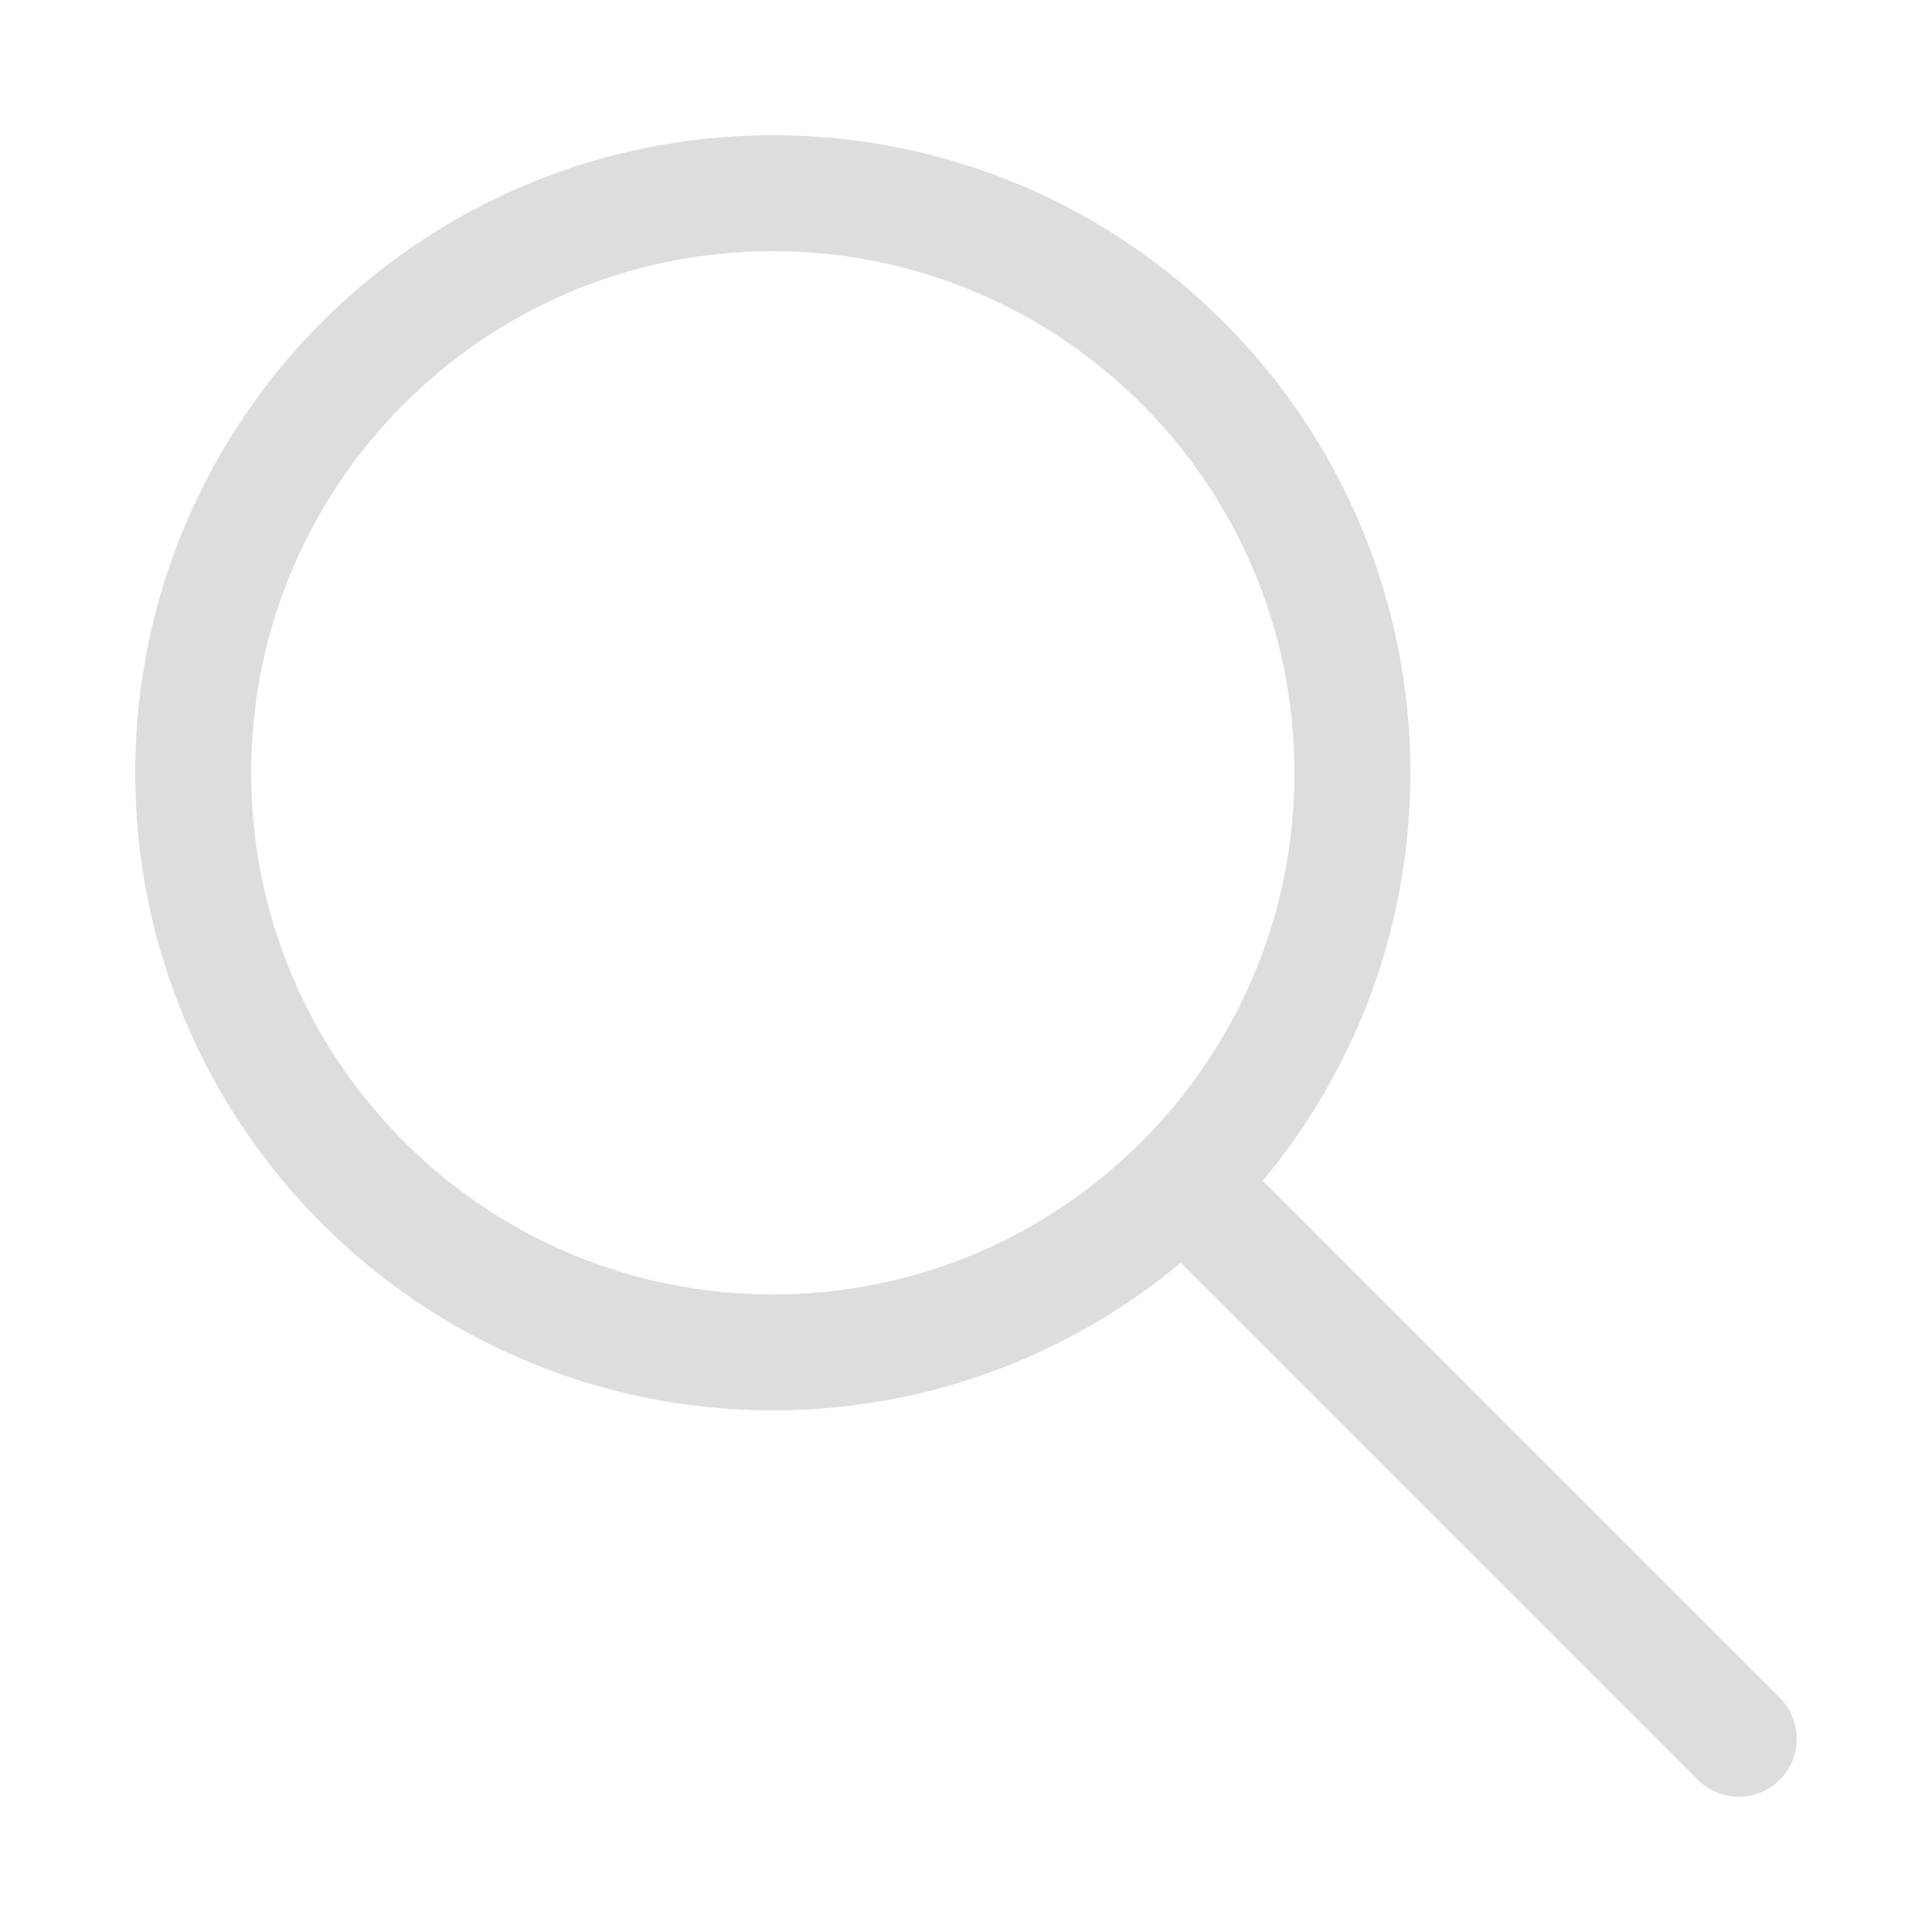
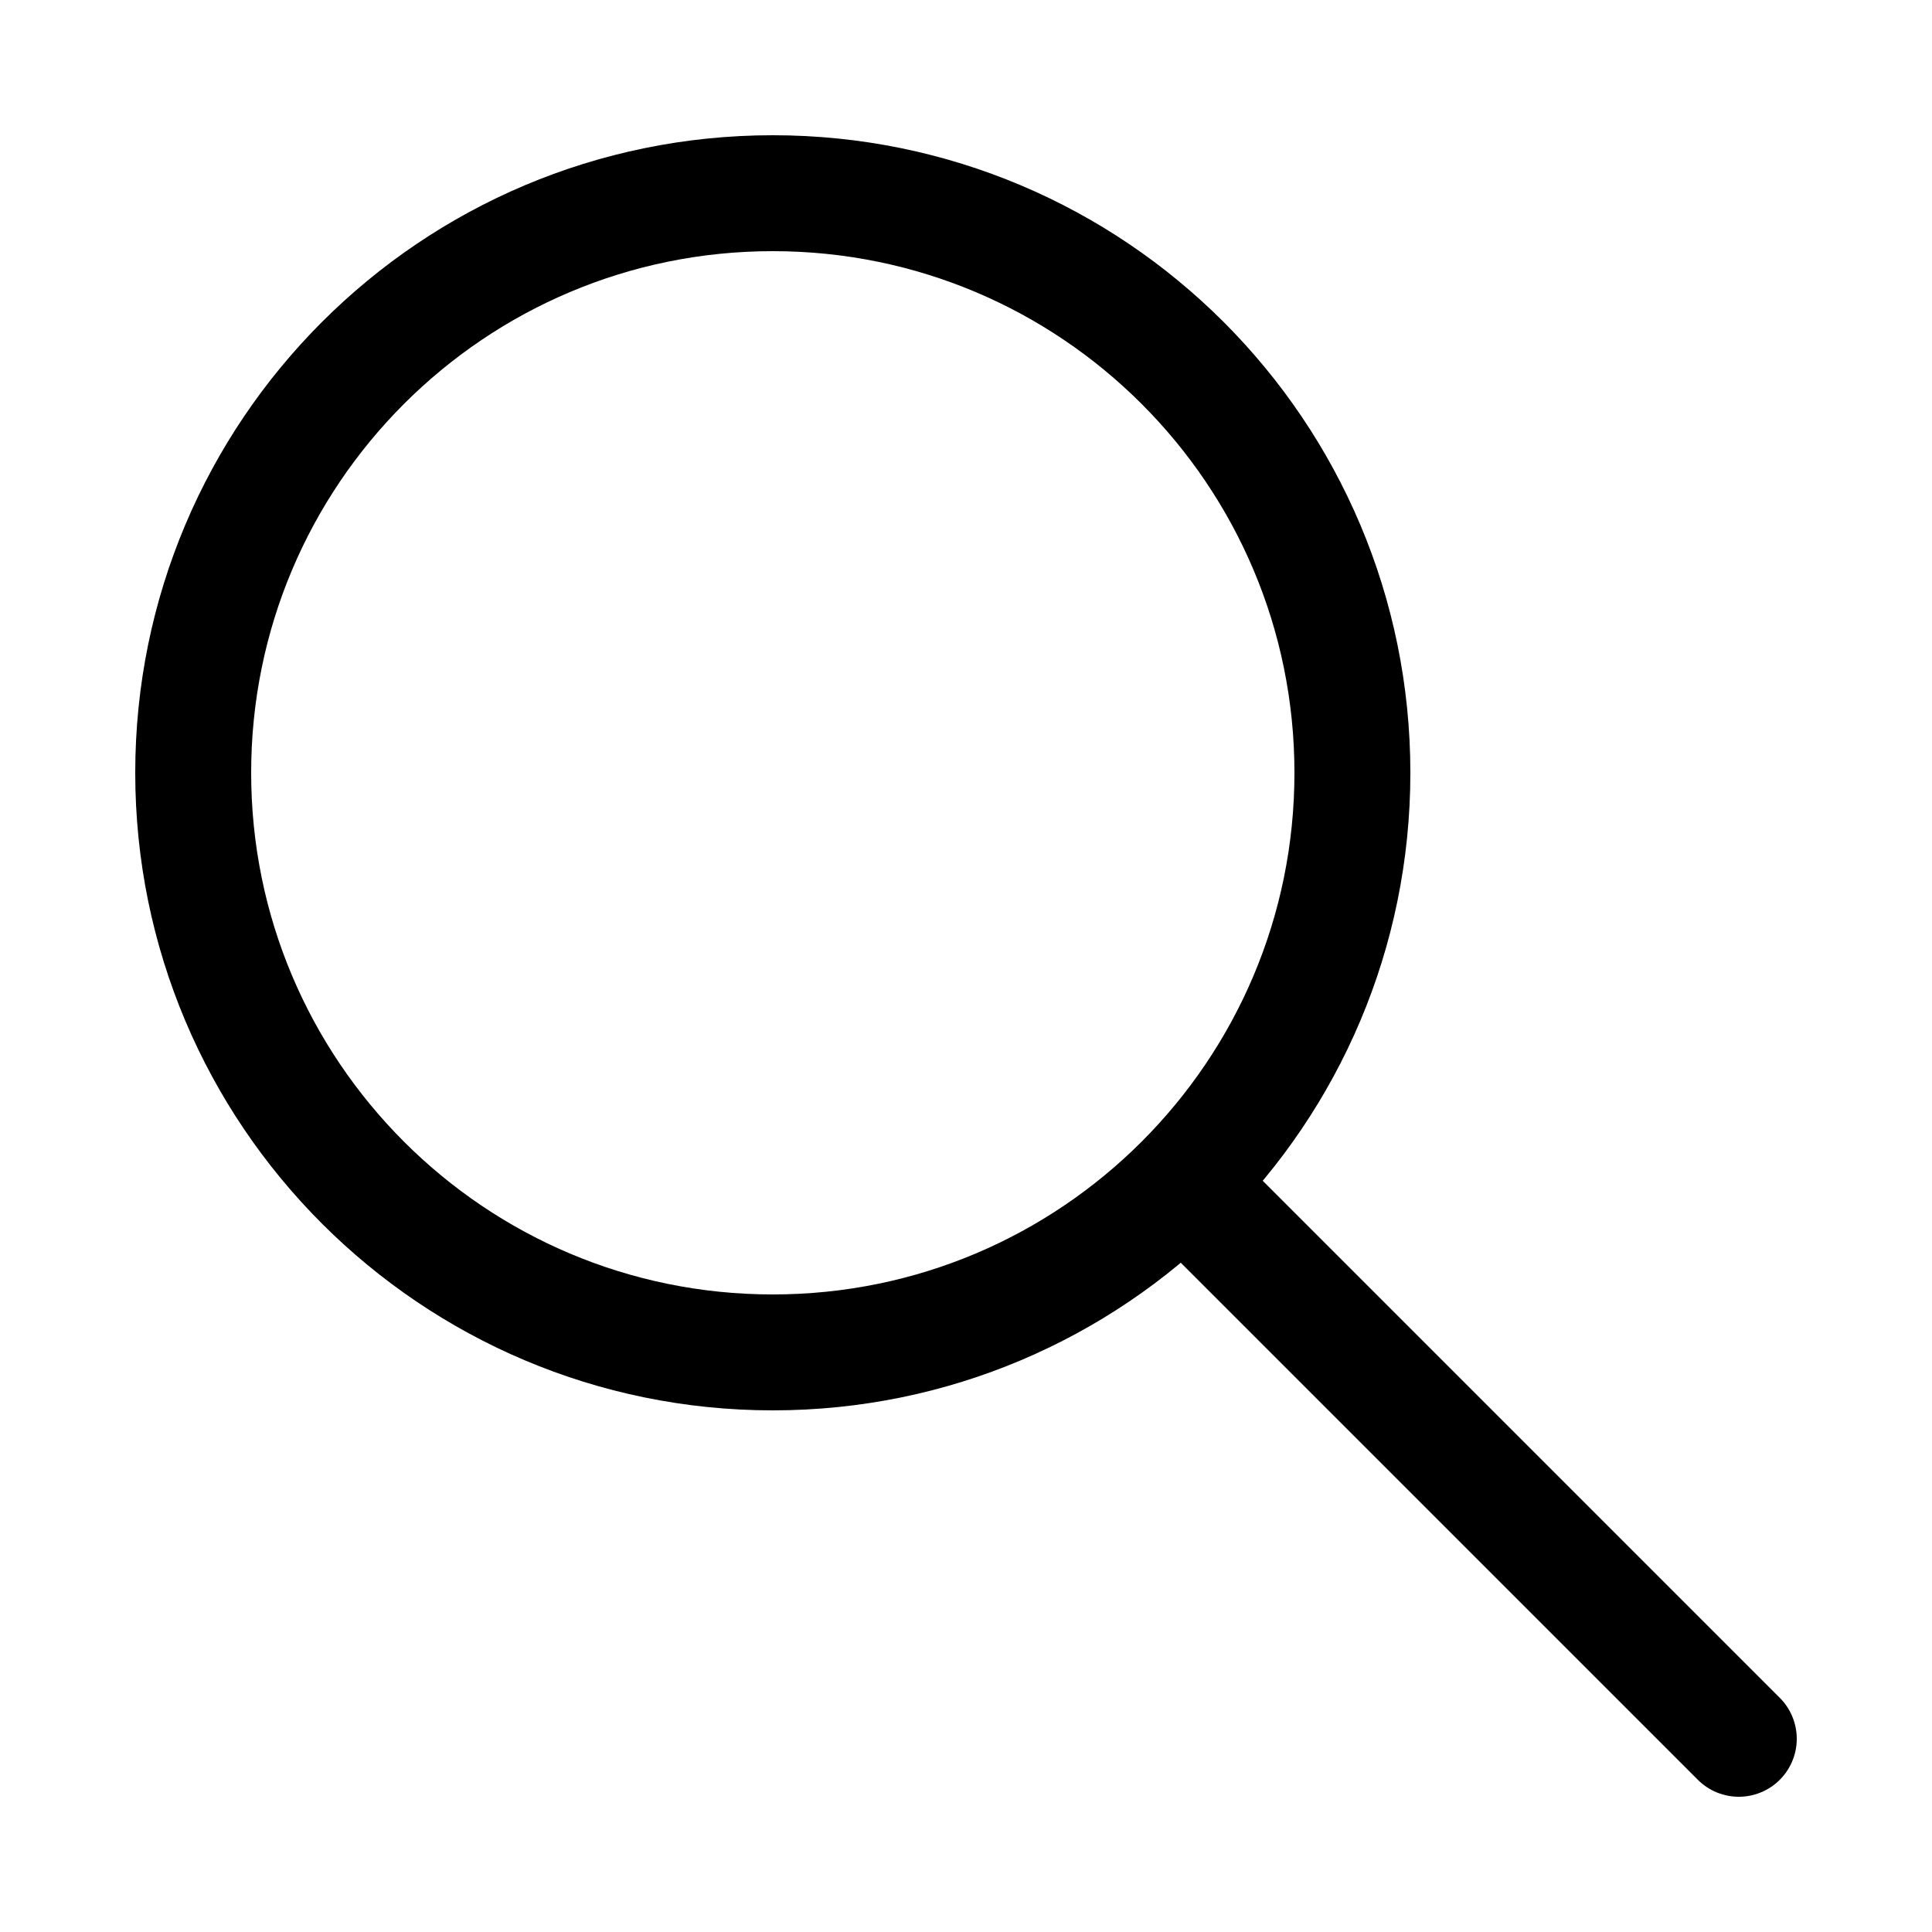
<svg xmlns="http://www.w3.org/2000/svg" viewBox="-2 -2 20 20">
-   <path d="M6,0A6,6 0 01 6,12 6,6 0 01 6,0zM10.25,10.25L16,16" fill="none" stroke="#ddd" stroke-width="1.2" stroke-linecap="round" stroke-linejoin="round" />
+   <path d="M6,0A6,6 0 01 6,12 6,6 0 01 6,0zM10.25,10.25L16,16" fill="none" stroke="#000" stroke-width="1.2" stroke-linecap="round" stroke-linejoin="round" />
</svg>
